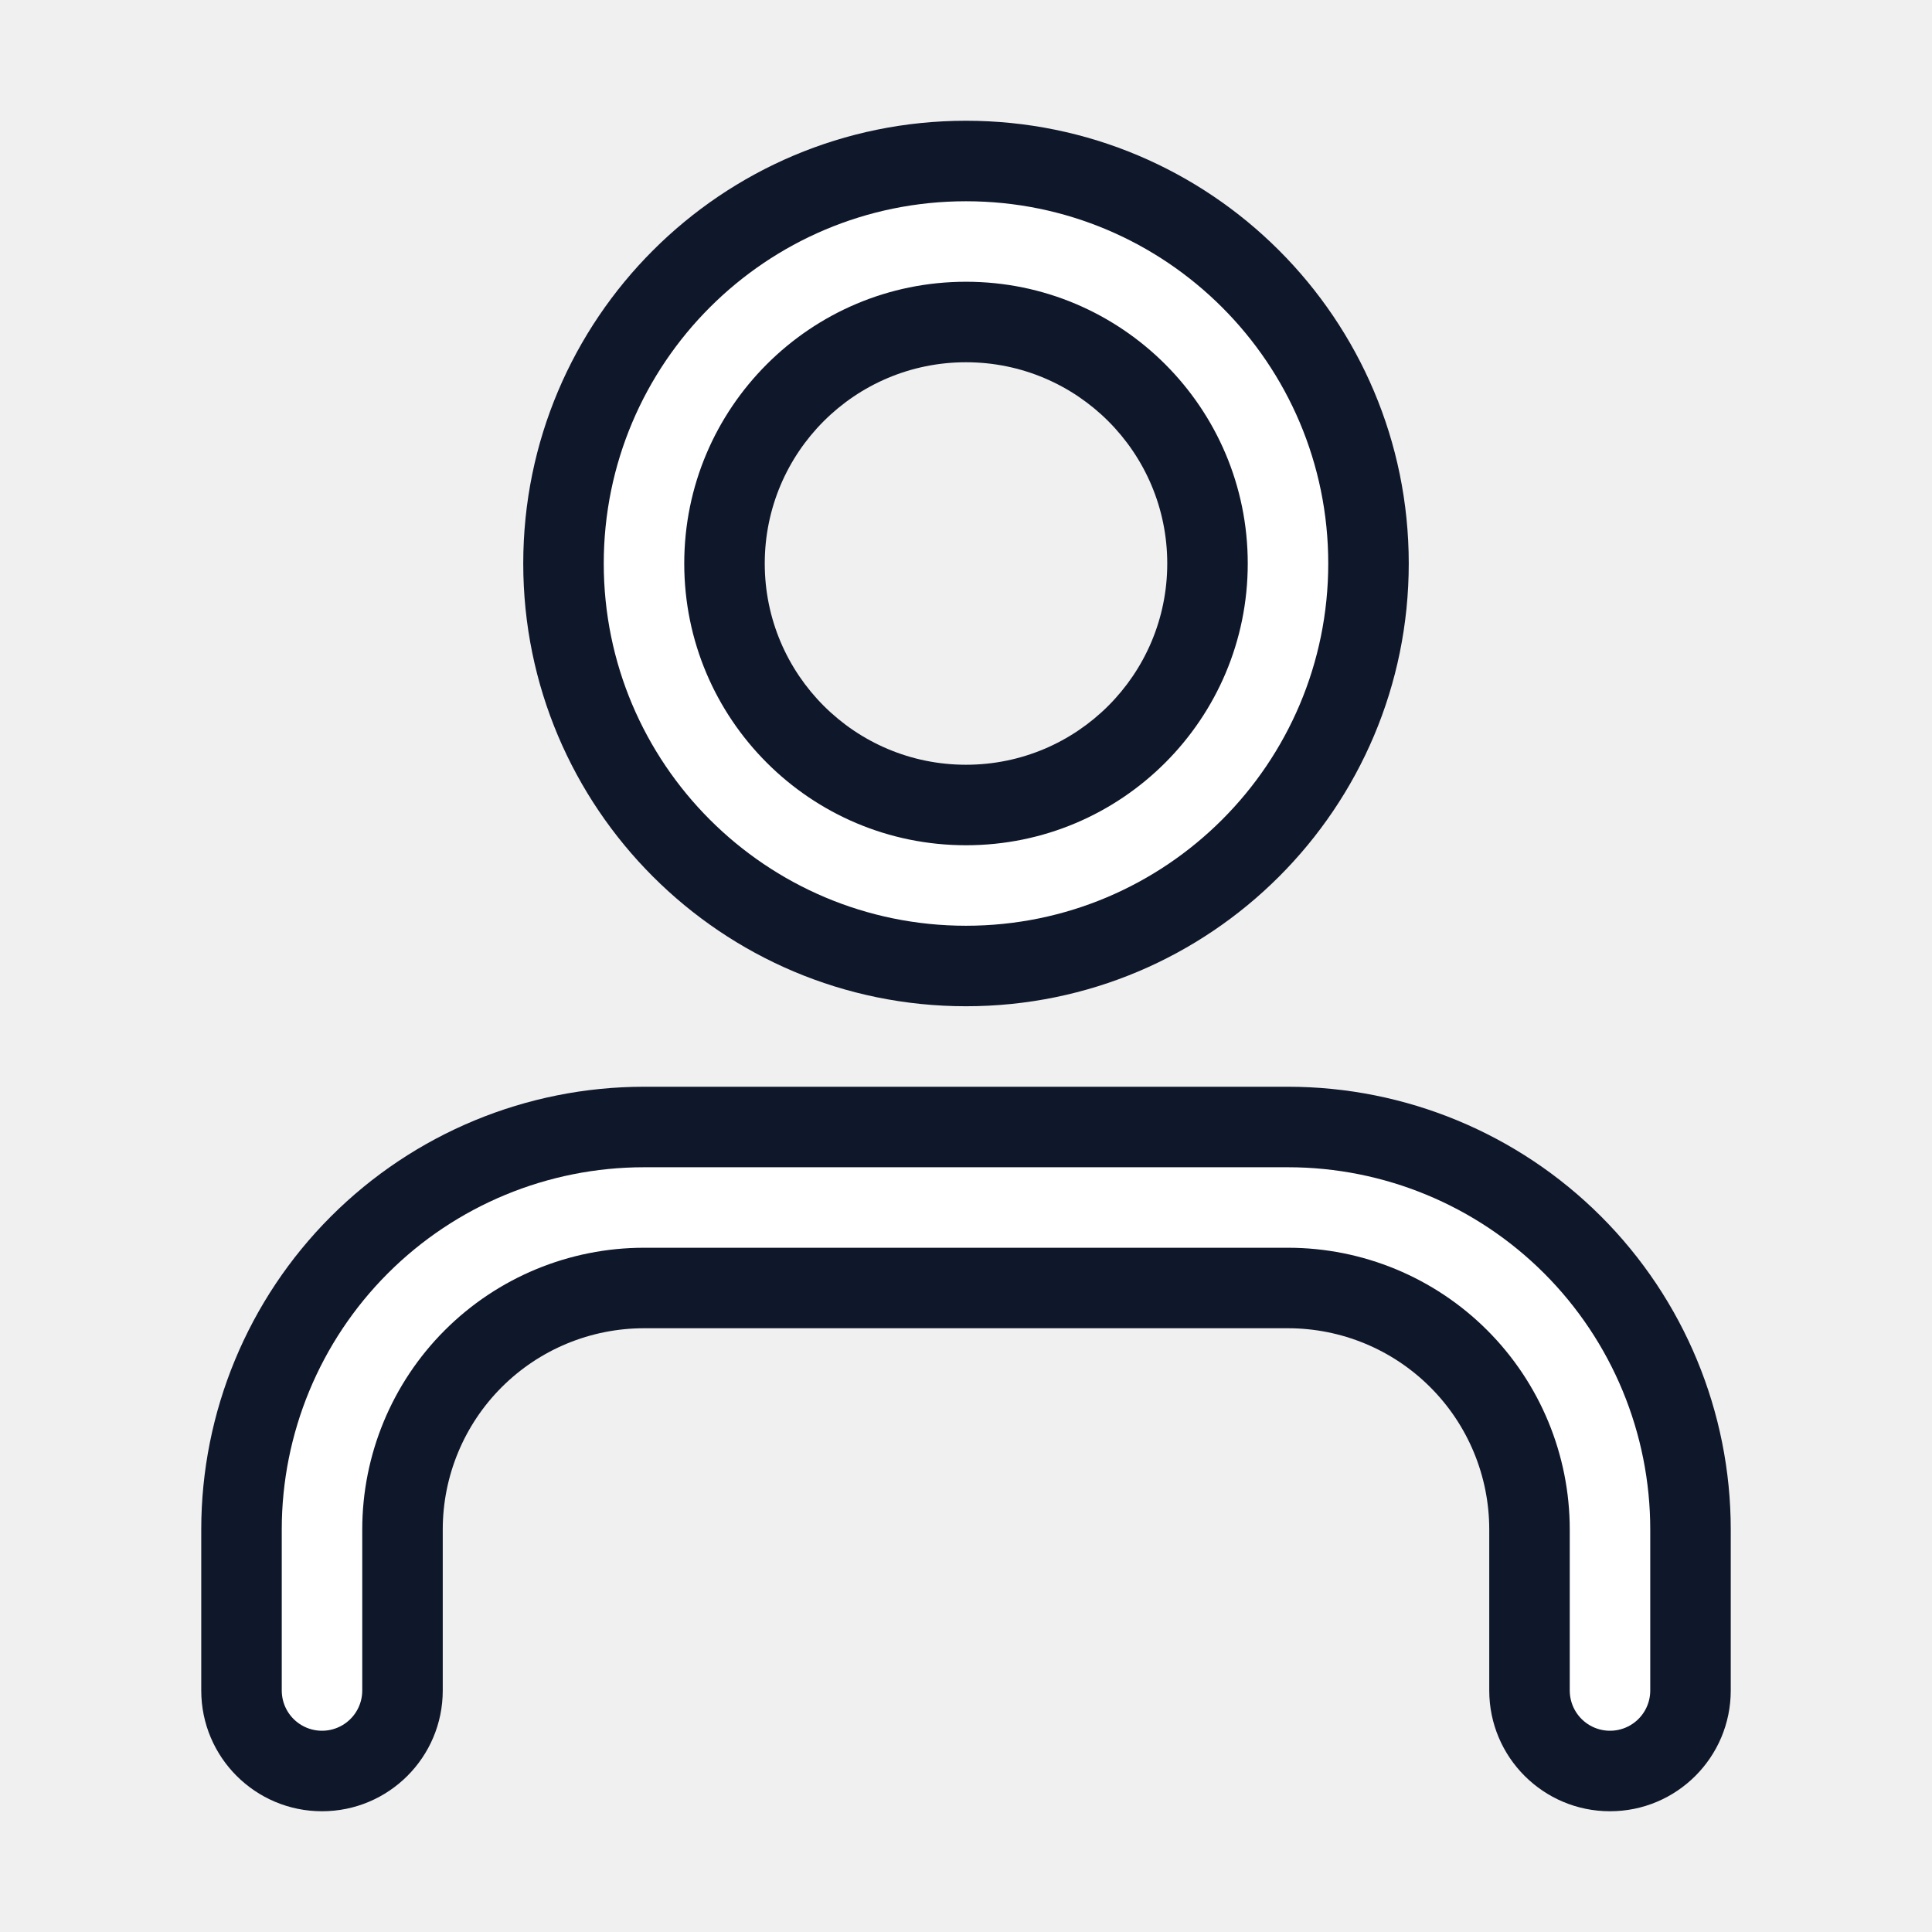
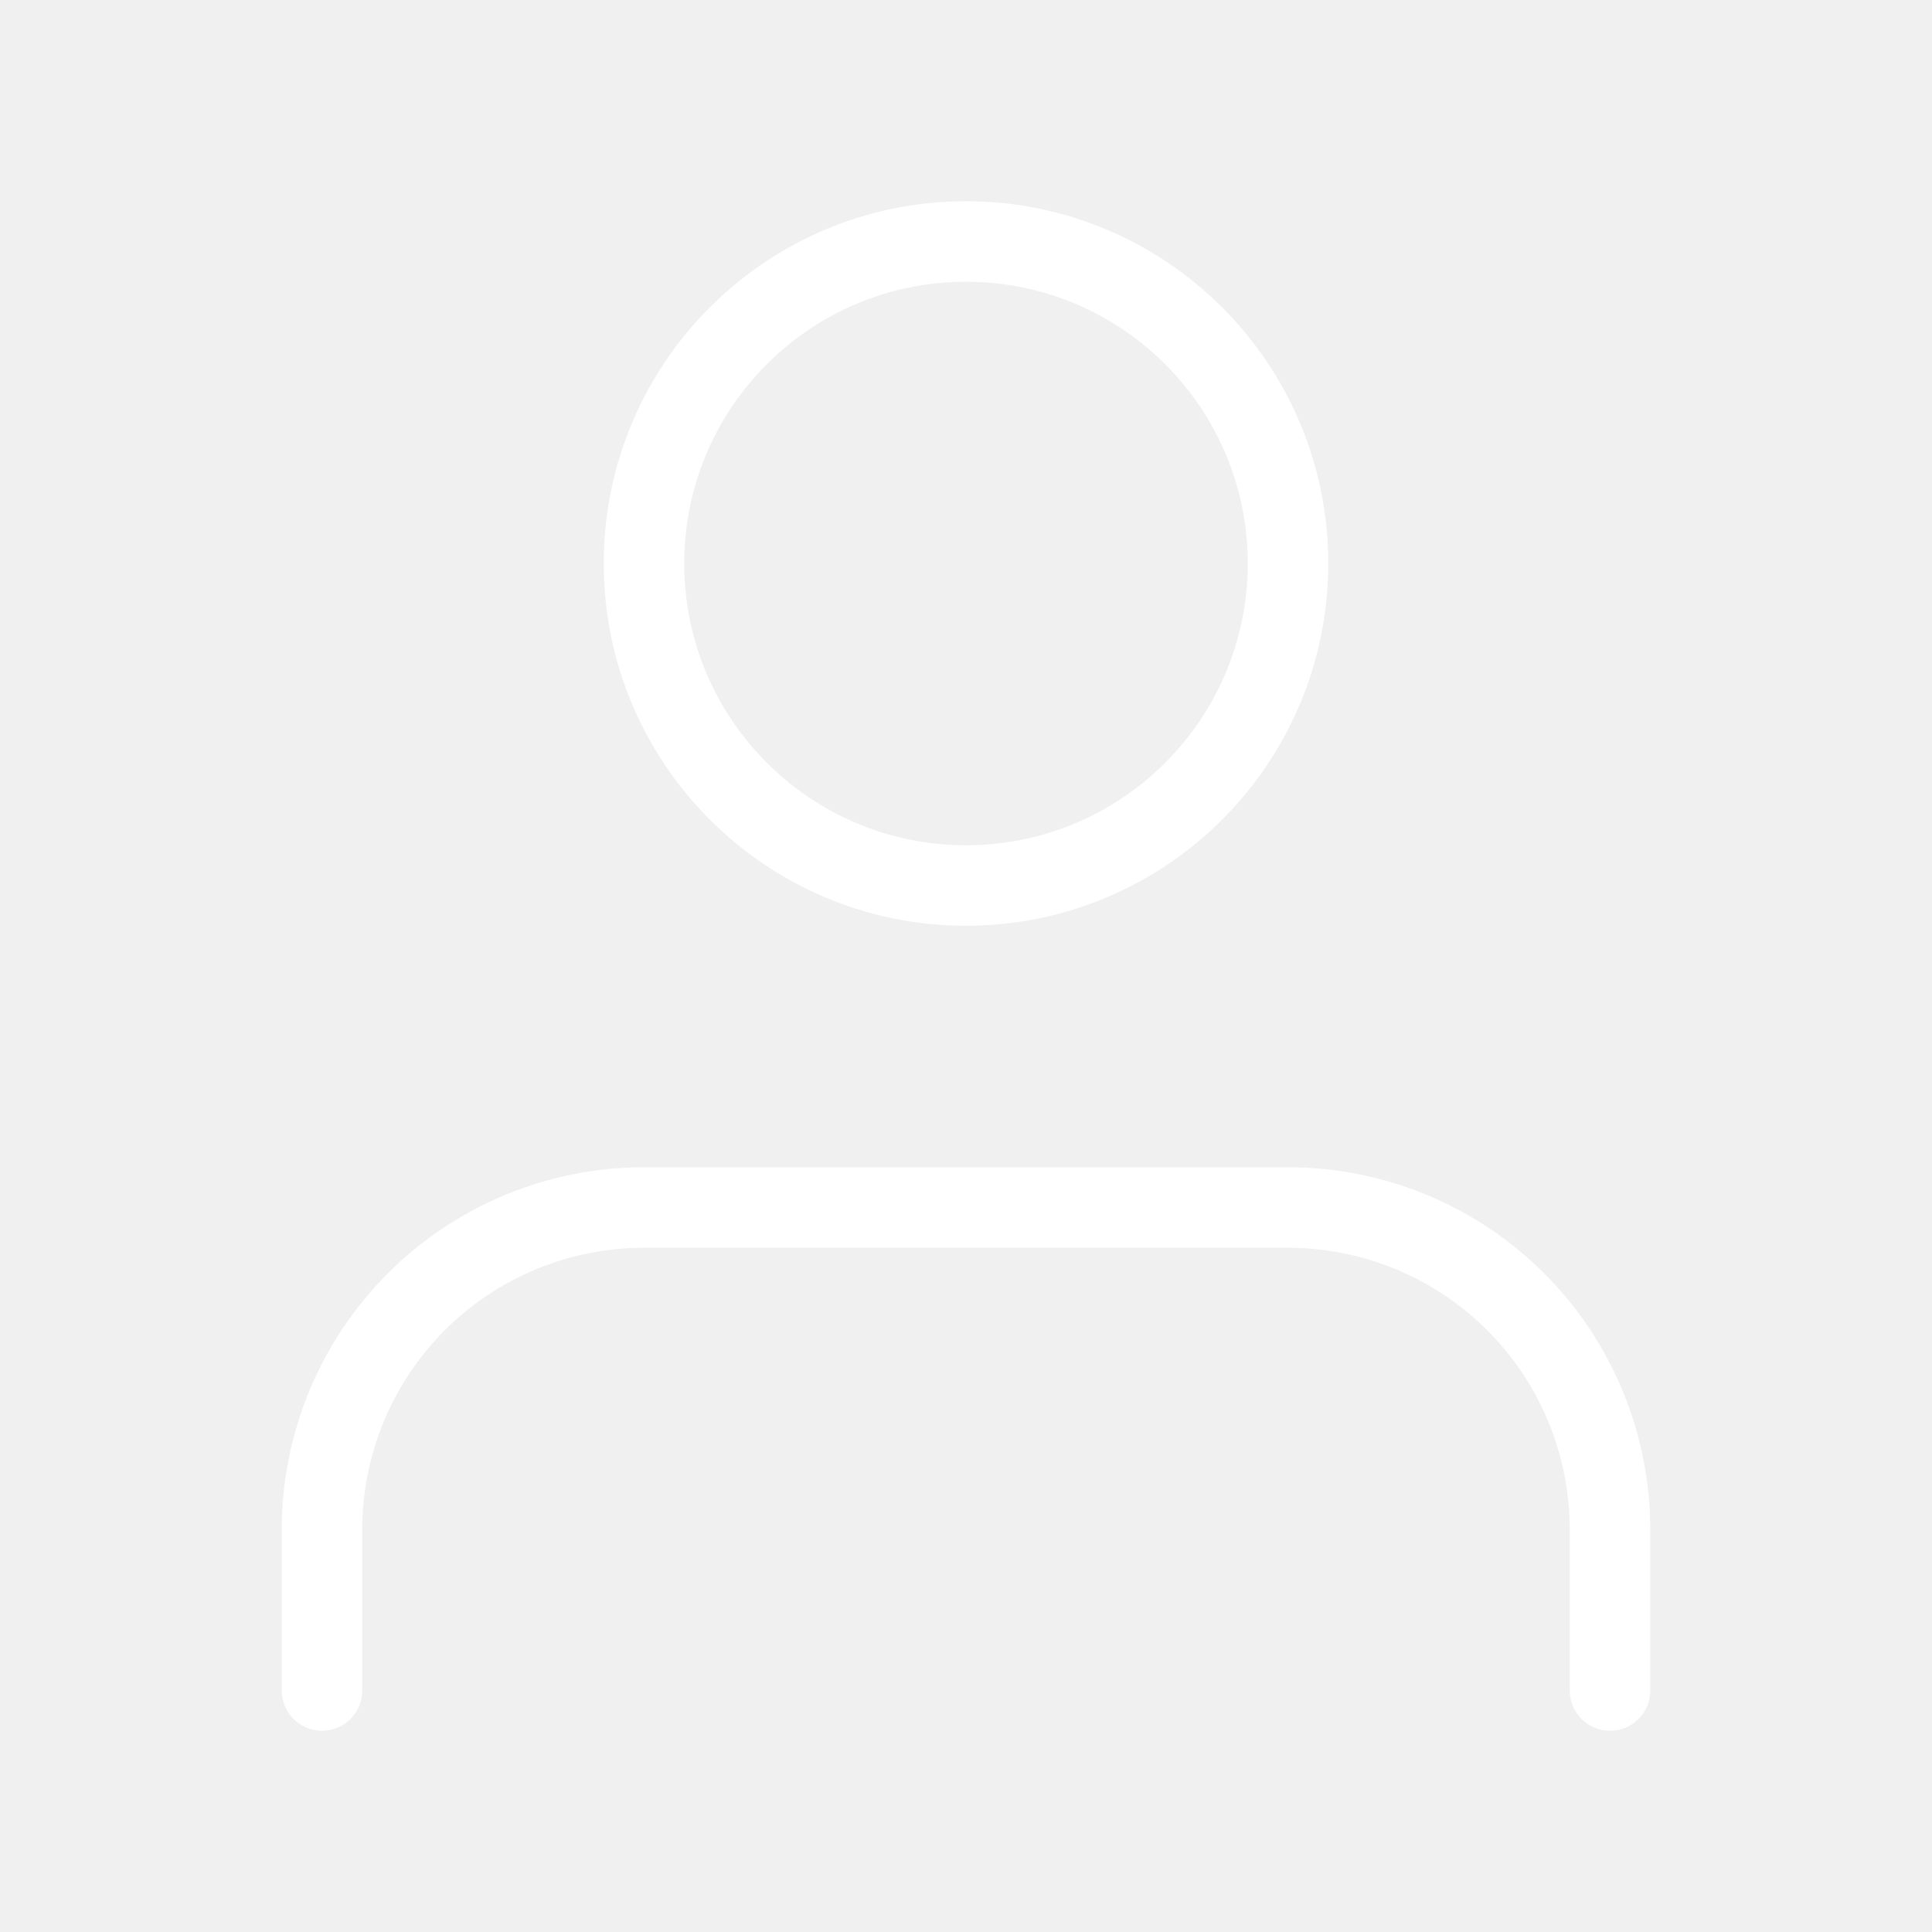
<svg xmlns="http://www.w3.org/2000/svg" width="48" height="48" viewBox="0 0 48 48" fill="none">
-   <g clip-path="url(#clip0_54_239)">
-     <path fill-rule="evenodd" clip-rule="evenodd" d="M8.222 30.222C10.285 28.159 13.083 27 16 27H32C34.917 27 37.715 28.159 39.778 30.222C41.841 32.285 43 35.083 43 38V42C43 43.657 41.657 45 40 45C38.343 45 37 43.657 37 42V38C37 36.674 36.473 35.402 35.535 34.465C34.598 33.527 33.326 33 32 33H16C14.674 33 13.402 33.527 12.464 34.465C11.527 35.402 11 36.674 11 38V42C11 43.657 9.657 45 8 45C6.343 45 5 43.657 5 42V38C5 35.083 6.159 32.285 8.222 30.222Z" fill="#0F172A" />
-     <path fill-rule="evenodd" clip-rule="evenodd" d="M24 9C21.239 9 19 11.239 19 14C19 16.761 21.239 19 24 19C26.761 19 29 16.761 29 14C29 11.239 26.761 9 24 9ZM13 14C13 7.925 17.925 3 24 3C30.075 3 35 7.925 35 14C35 20.075 30.075 25 24 25C17.925 25 13 20.075 13 14Z" fill="#0F172A" />
+   <g clip-path="url(#clip0_37_96)">
    <path d="M40 42V38C40 35.878 39.157 33.843 37.657 32.343C36.157 30.843 34.122 30 32 30H16C13.878 30 11.843 30.843 10.343 32.343C8.843 33.843 8 35.878 8 38V42" stroke="white" stroke-width="2" stroke-linecap="round" stroke-linejoin="round" />
    <path d="M24 22C28.418 22 32 18.418 32 14C32 9.582 28.418 6 24 6C19.582 6 16 9.582 16 14C16 18.418 19.582 22 24 22Z" stroke="white" stroke-width="2" stroke-linecap="round" stroke-linejoin="round" />
  </g>
  <defs>
-     <clipPath id="clip0_54_239">
+     <clipPath id="clip0_37_96">
      <rect width="48" height="48" fill="white" />
    </clipPath>
  </defs>
</svg>
